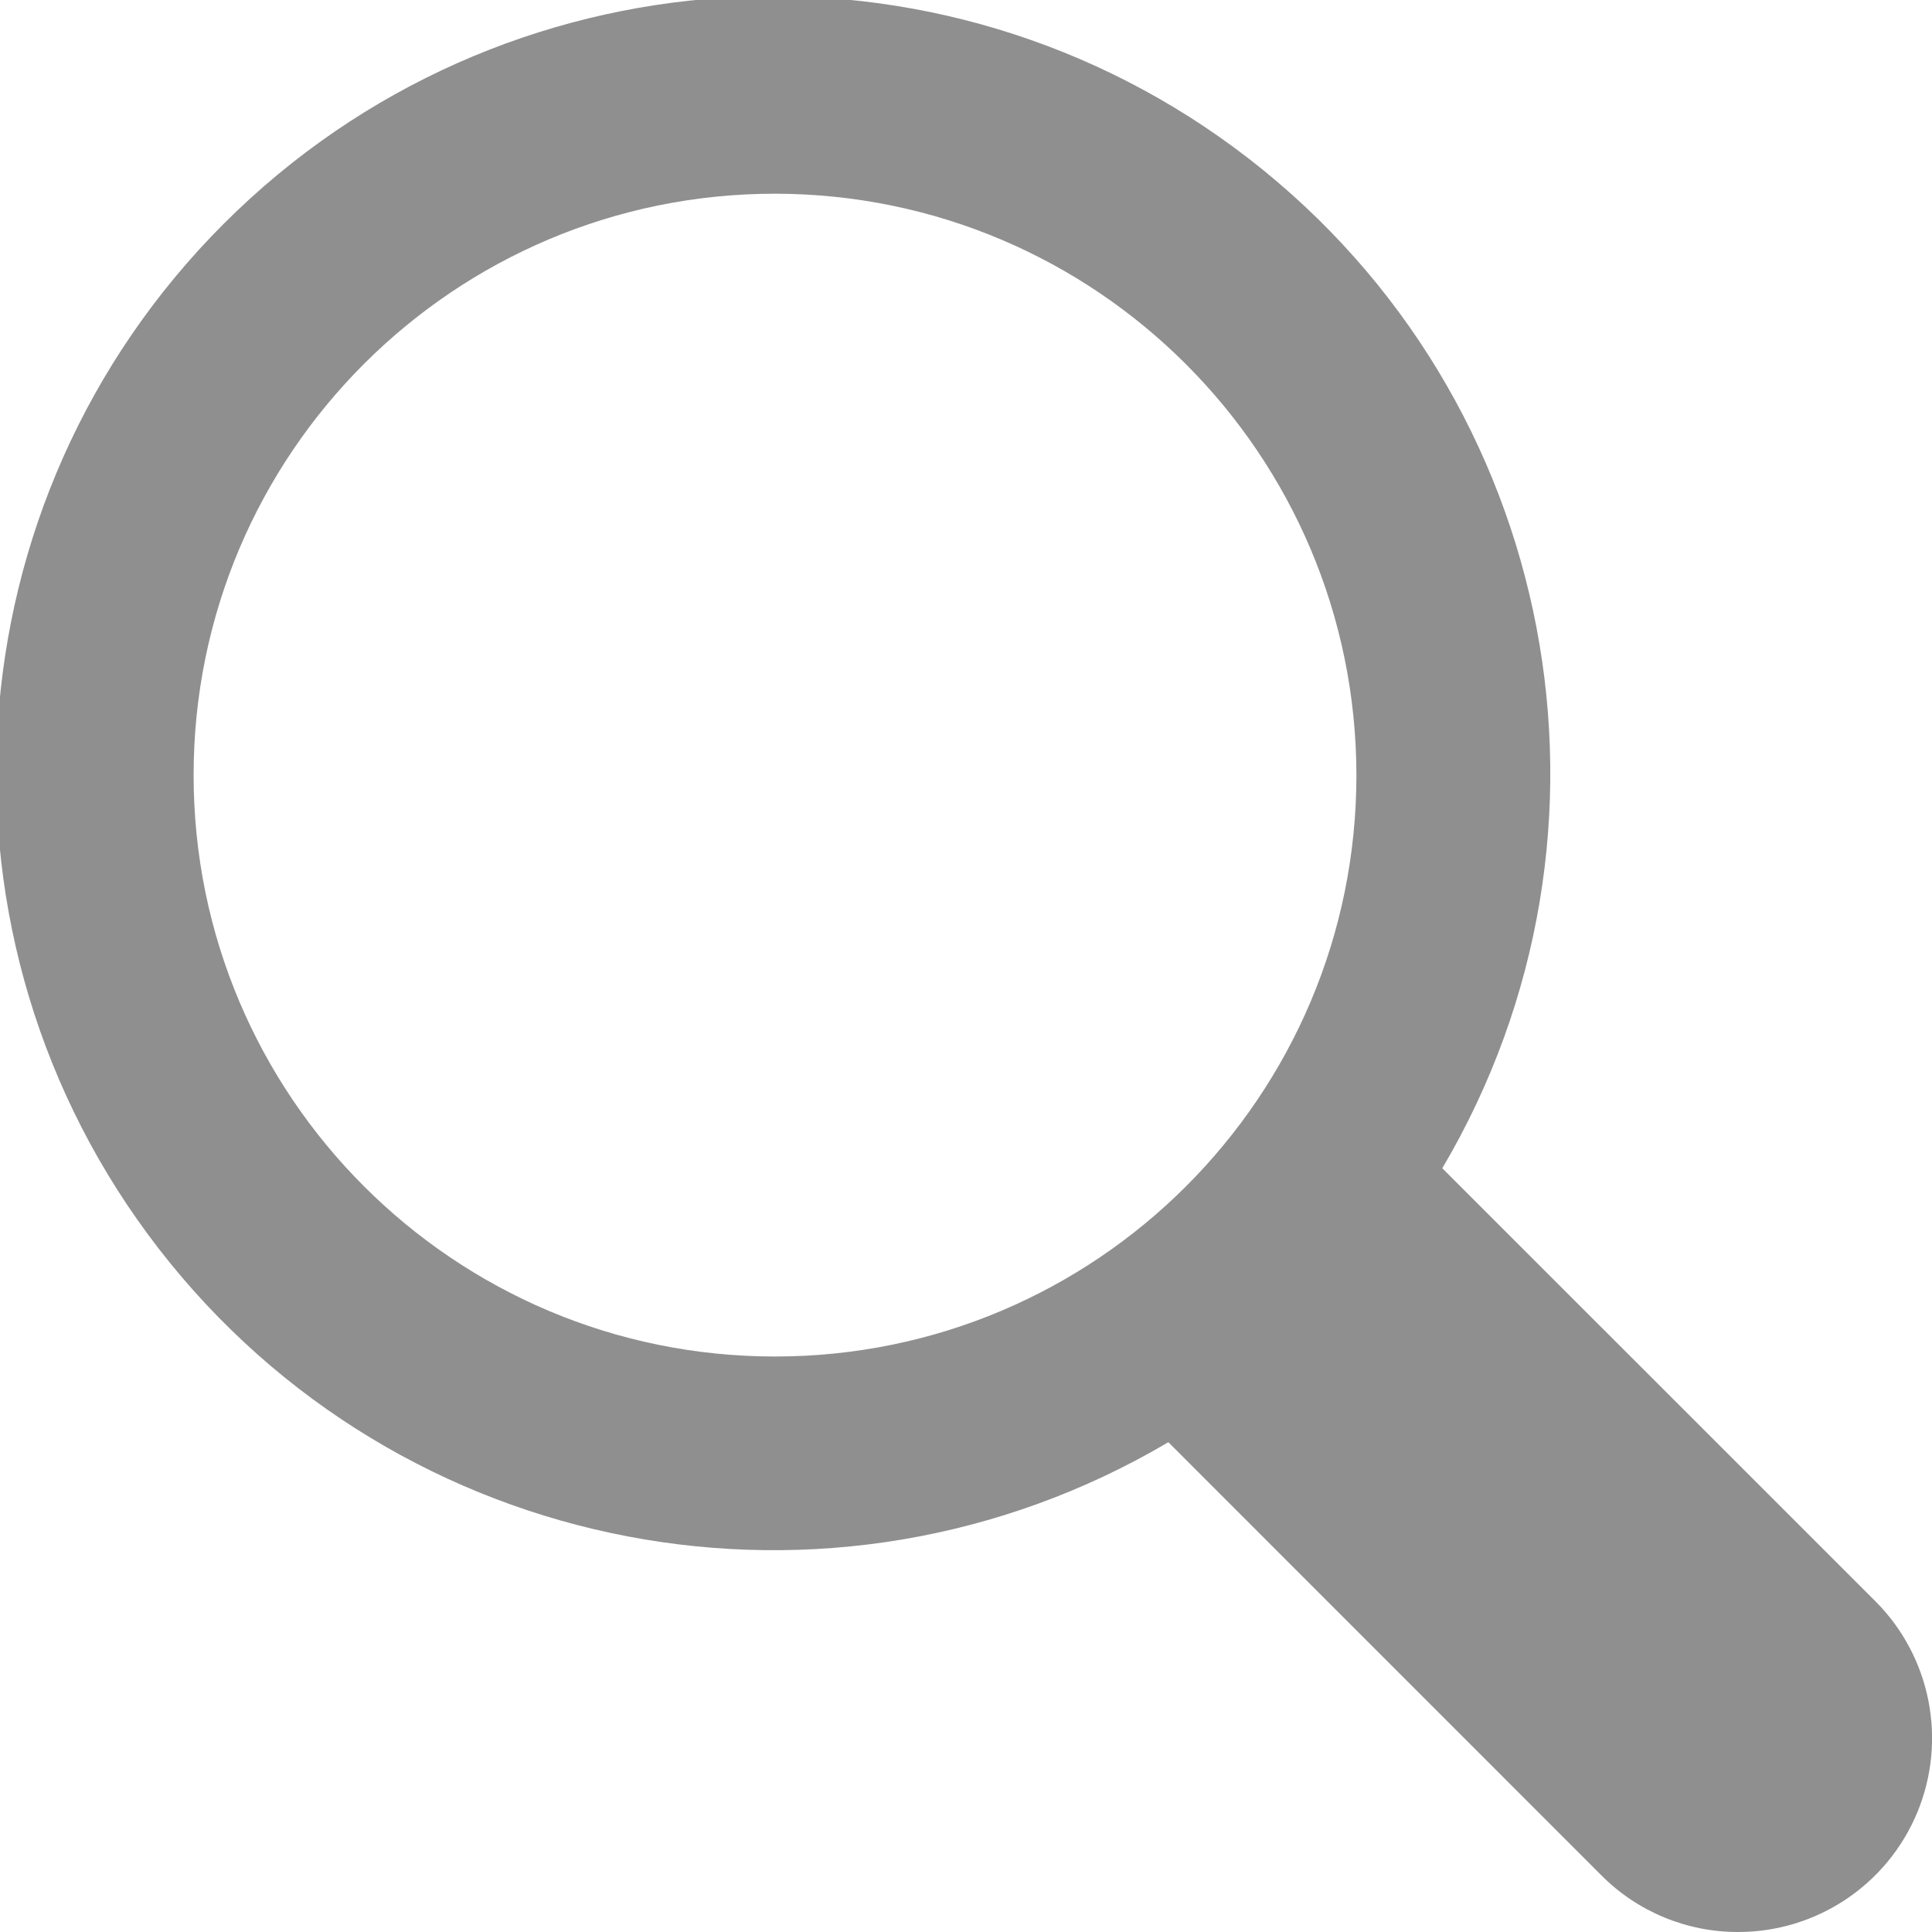
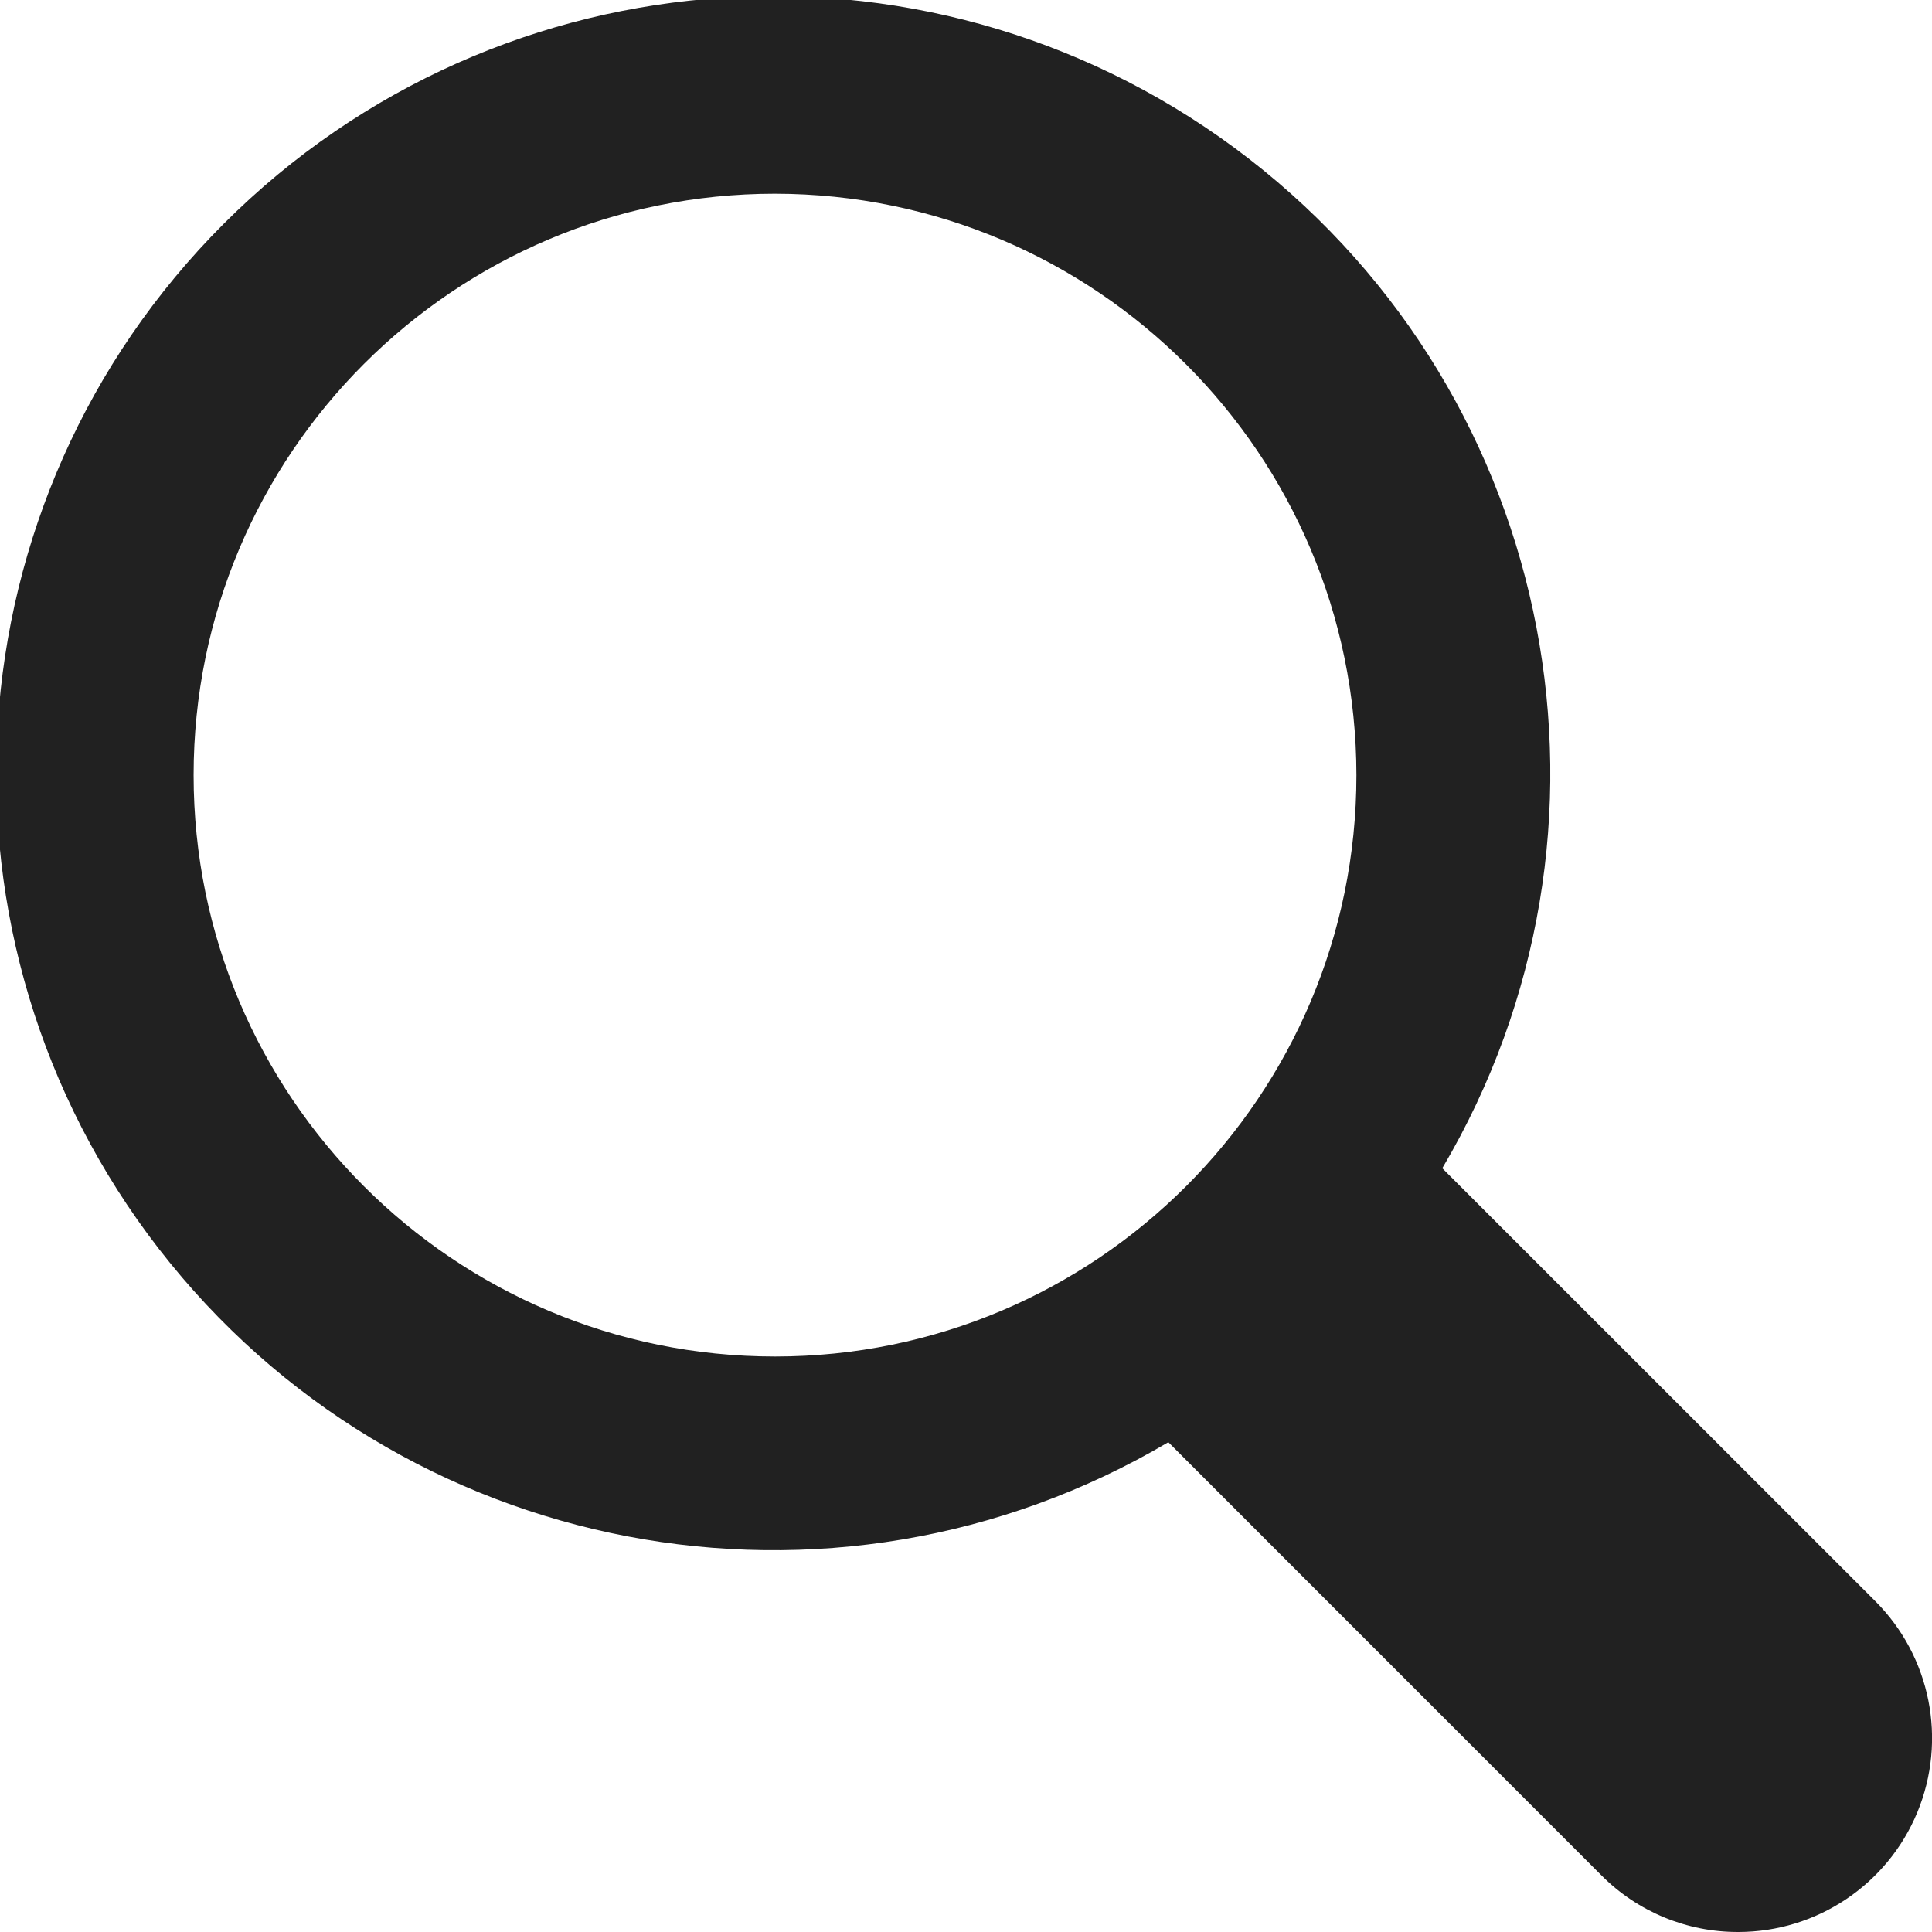
<svg xmlns="http://www.w3.org/2000/svg" width="20.247" height="20.247" viewBox="0 0 20.247 20.247">
-   <path id="magnifying-glass_copy" data-name="magnifying-glass copy" d="M18.217,20.247a2.015,2.015,0,0,1-1.436-.595l-4.537-4.538a8.143,8.143,0,1,1,2.871-2.871l4.538,4.537a2.031,2.031,0,0,1-1.436,3.467ZM8.123,2.03a6.093,6.093,0,1,0,6.092,6.093A6.1,6.1,0,0,0,8.123,2.03Z" fill="rgba(33,33,33,0.5)" />
+   <path id="magnifying-glass_copy" data-name="magnifying-glass copy" d="M18.217,20.247a2.015,2.015,0,0,1-1.436-.595l-4.537-4.538a8.143,8.143,0,1,1,2.871-2.871l4.538,4.537a2.031,2.031,0,0,1-1.436,3.467ZM8.123,2.03a6.093,6.093,0,1,0,6.092,6.093A6.1,6.1,0,0,0,8.123,2.03Z" fill="#212121" />
</svg>
